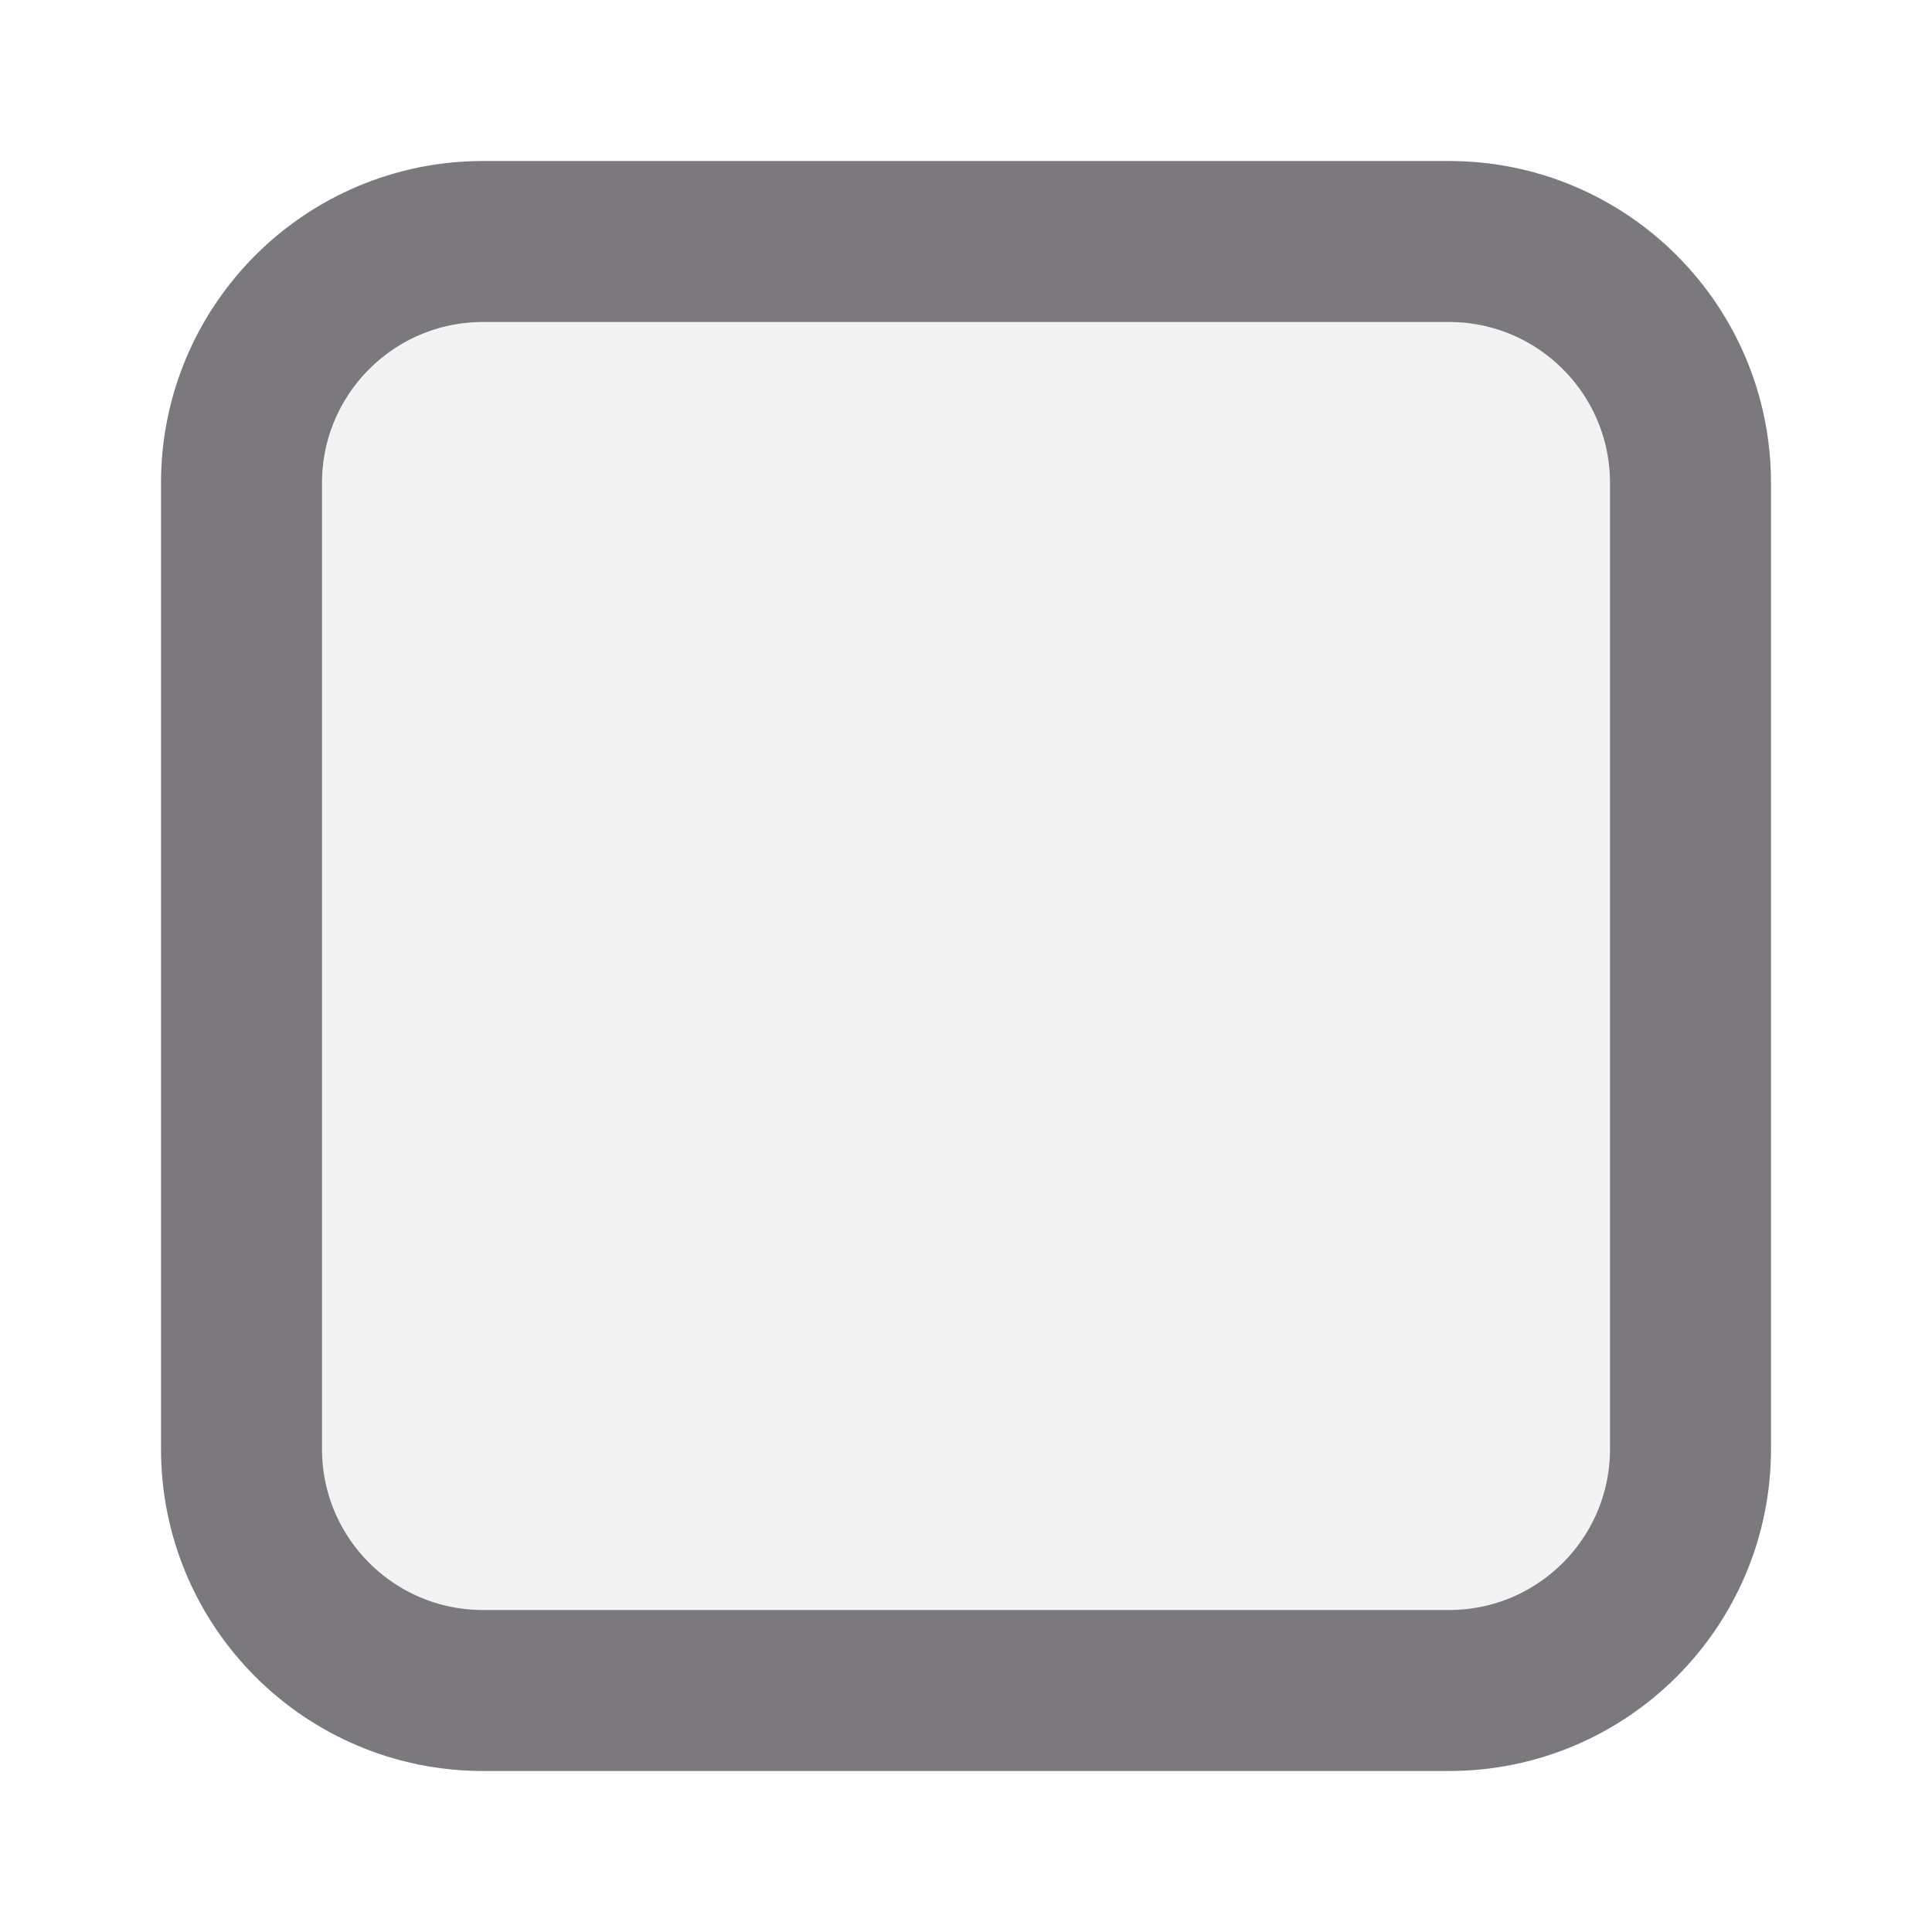
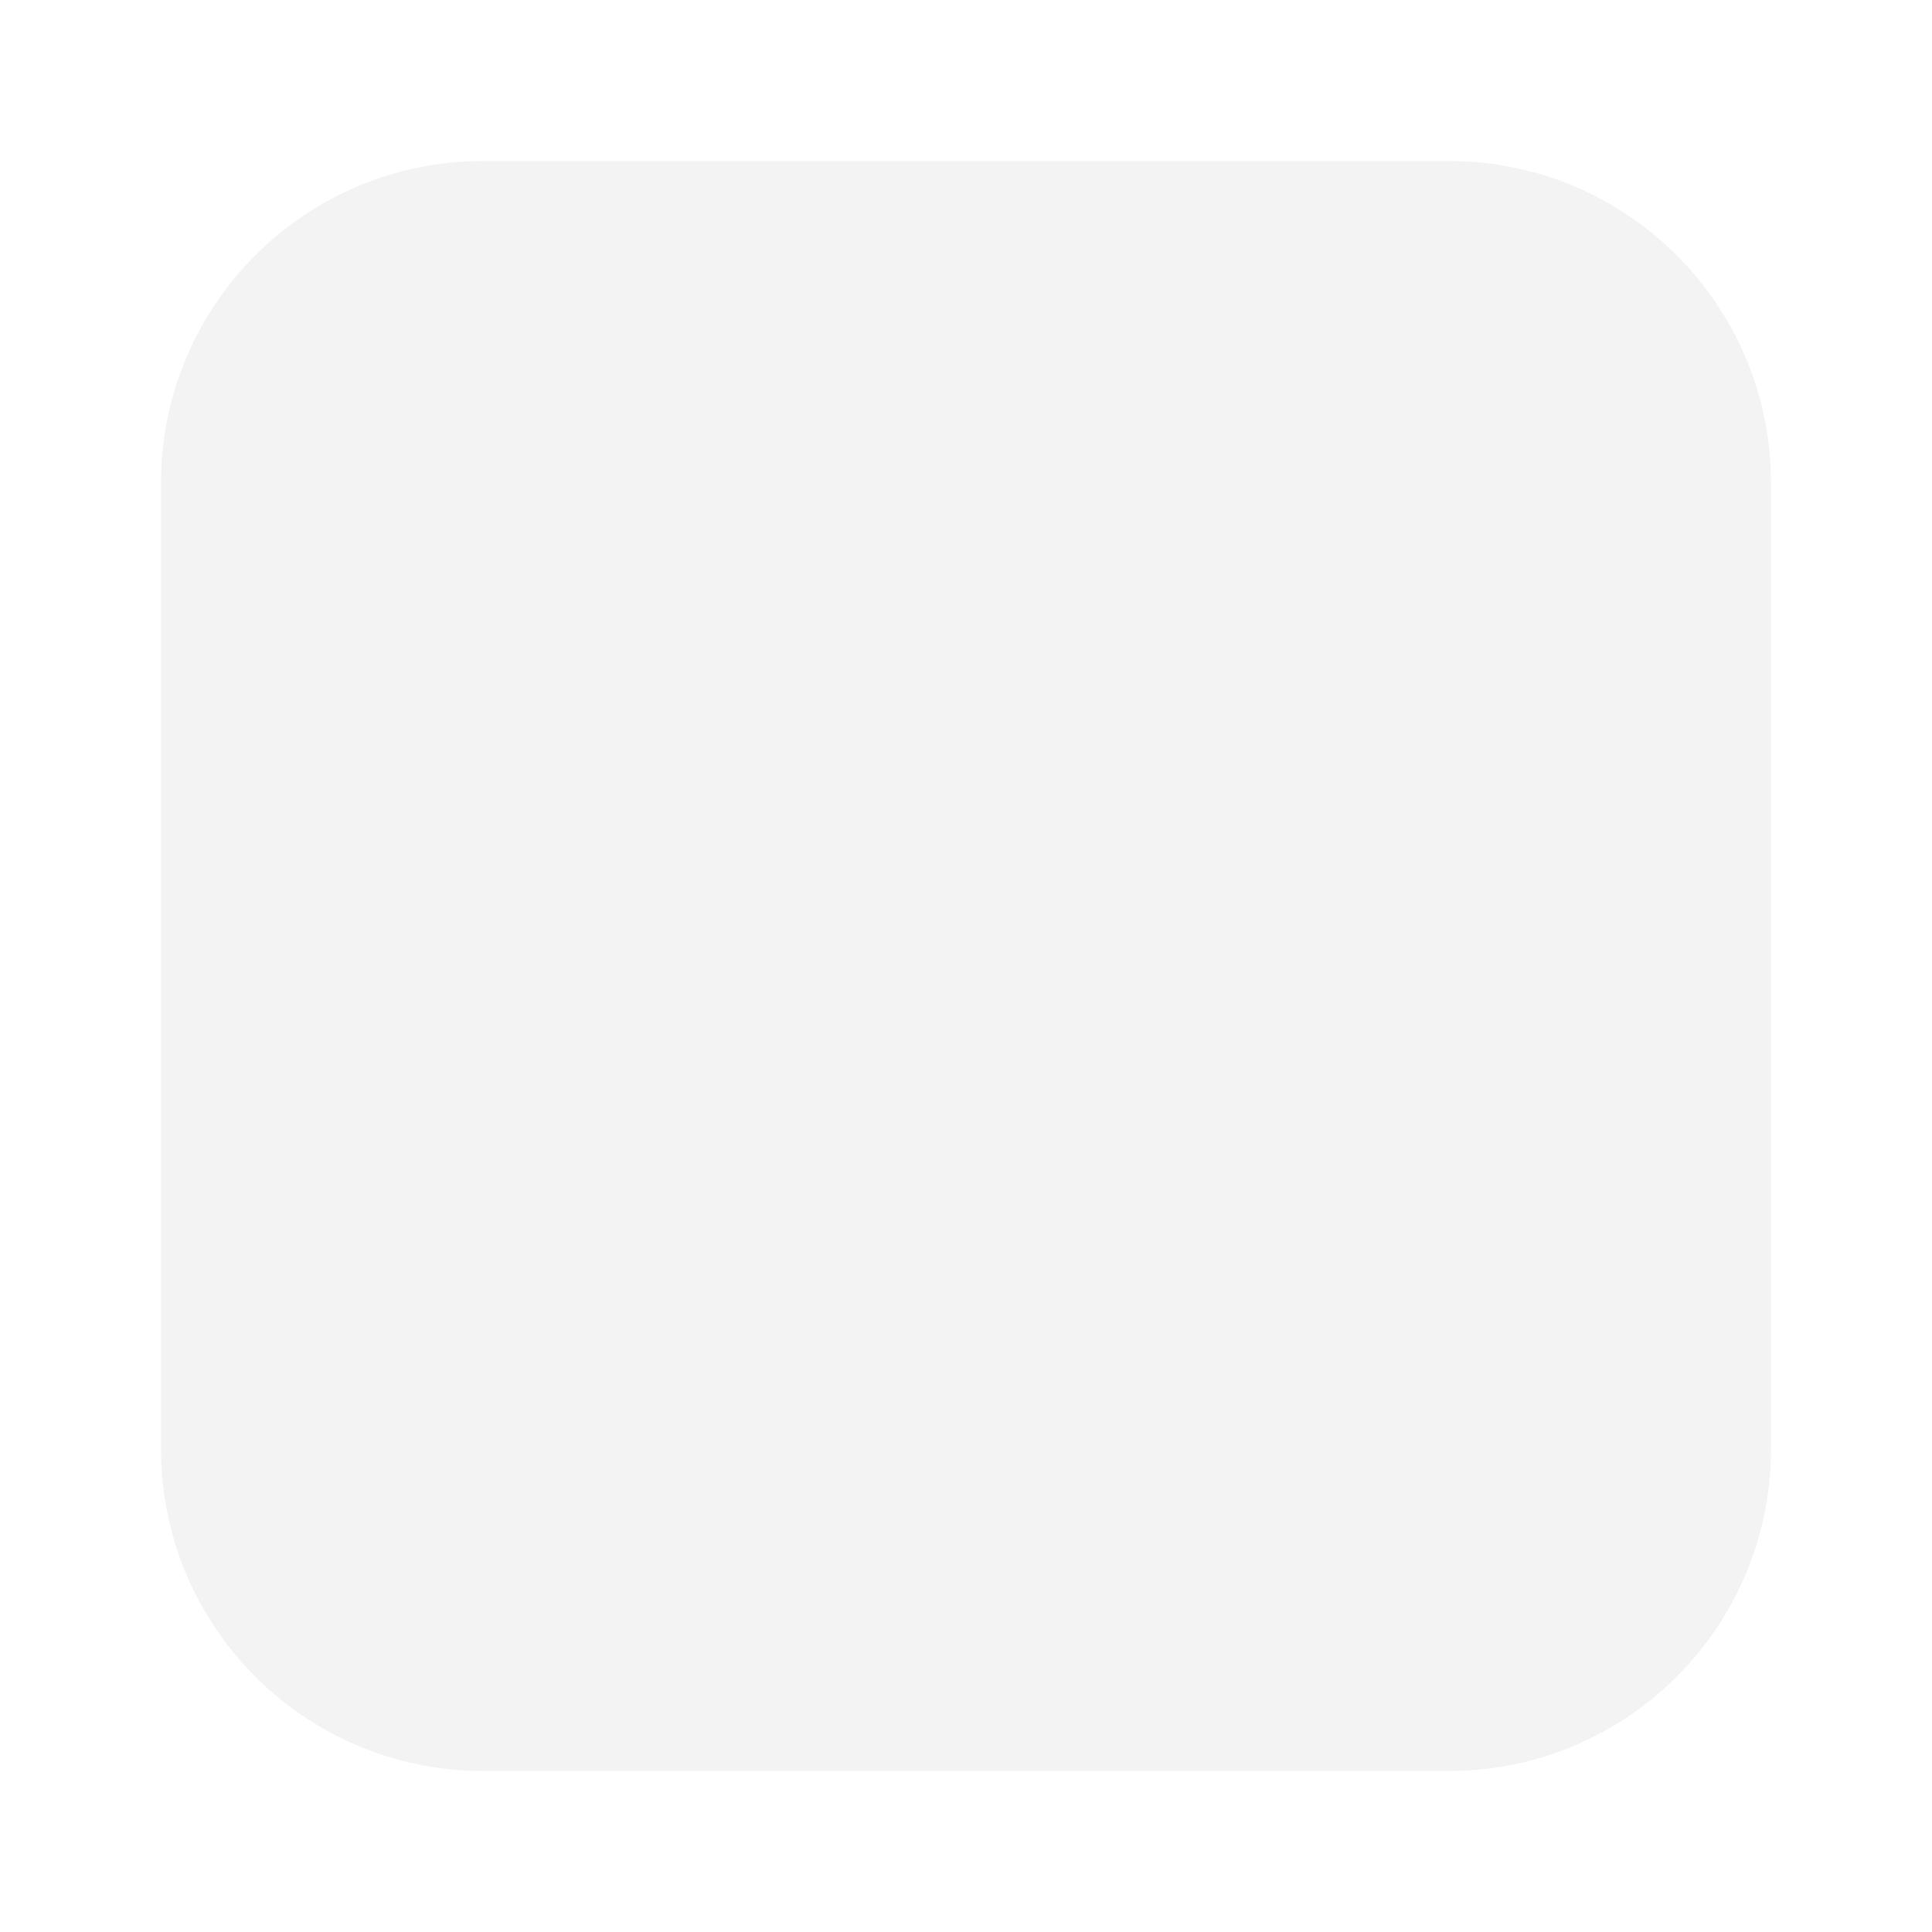
<svg xmlns="http://www.w3.org/2000/svg" width="24" height="24" viewBox="0 0 24 24" fill="none">
-   <rect x="3" y="3" width="18" height="18" rx="3" fill="#F3F3F3" stroke="#7B797D" stroke-width="2" />
+   <rect x="3" y="3" width="18" height="18" rx="3" fill="#F3F3F3" stroke="#F3F3F3" stroke-width="2" />
</svg>
